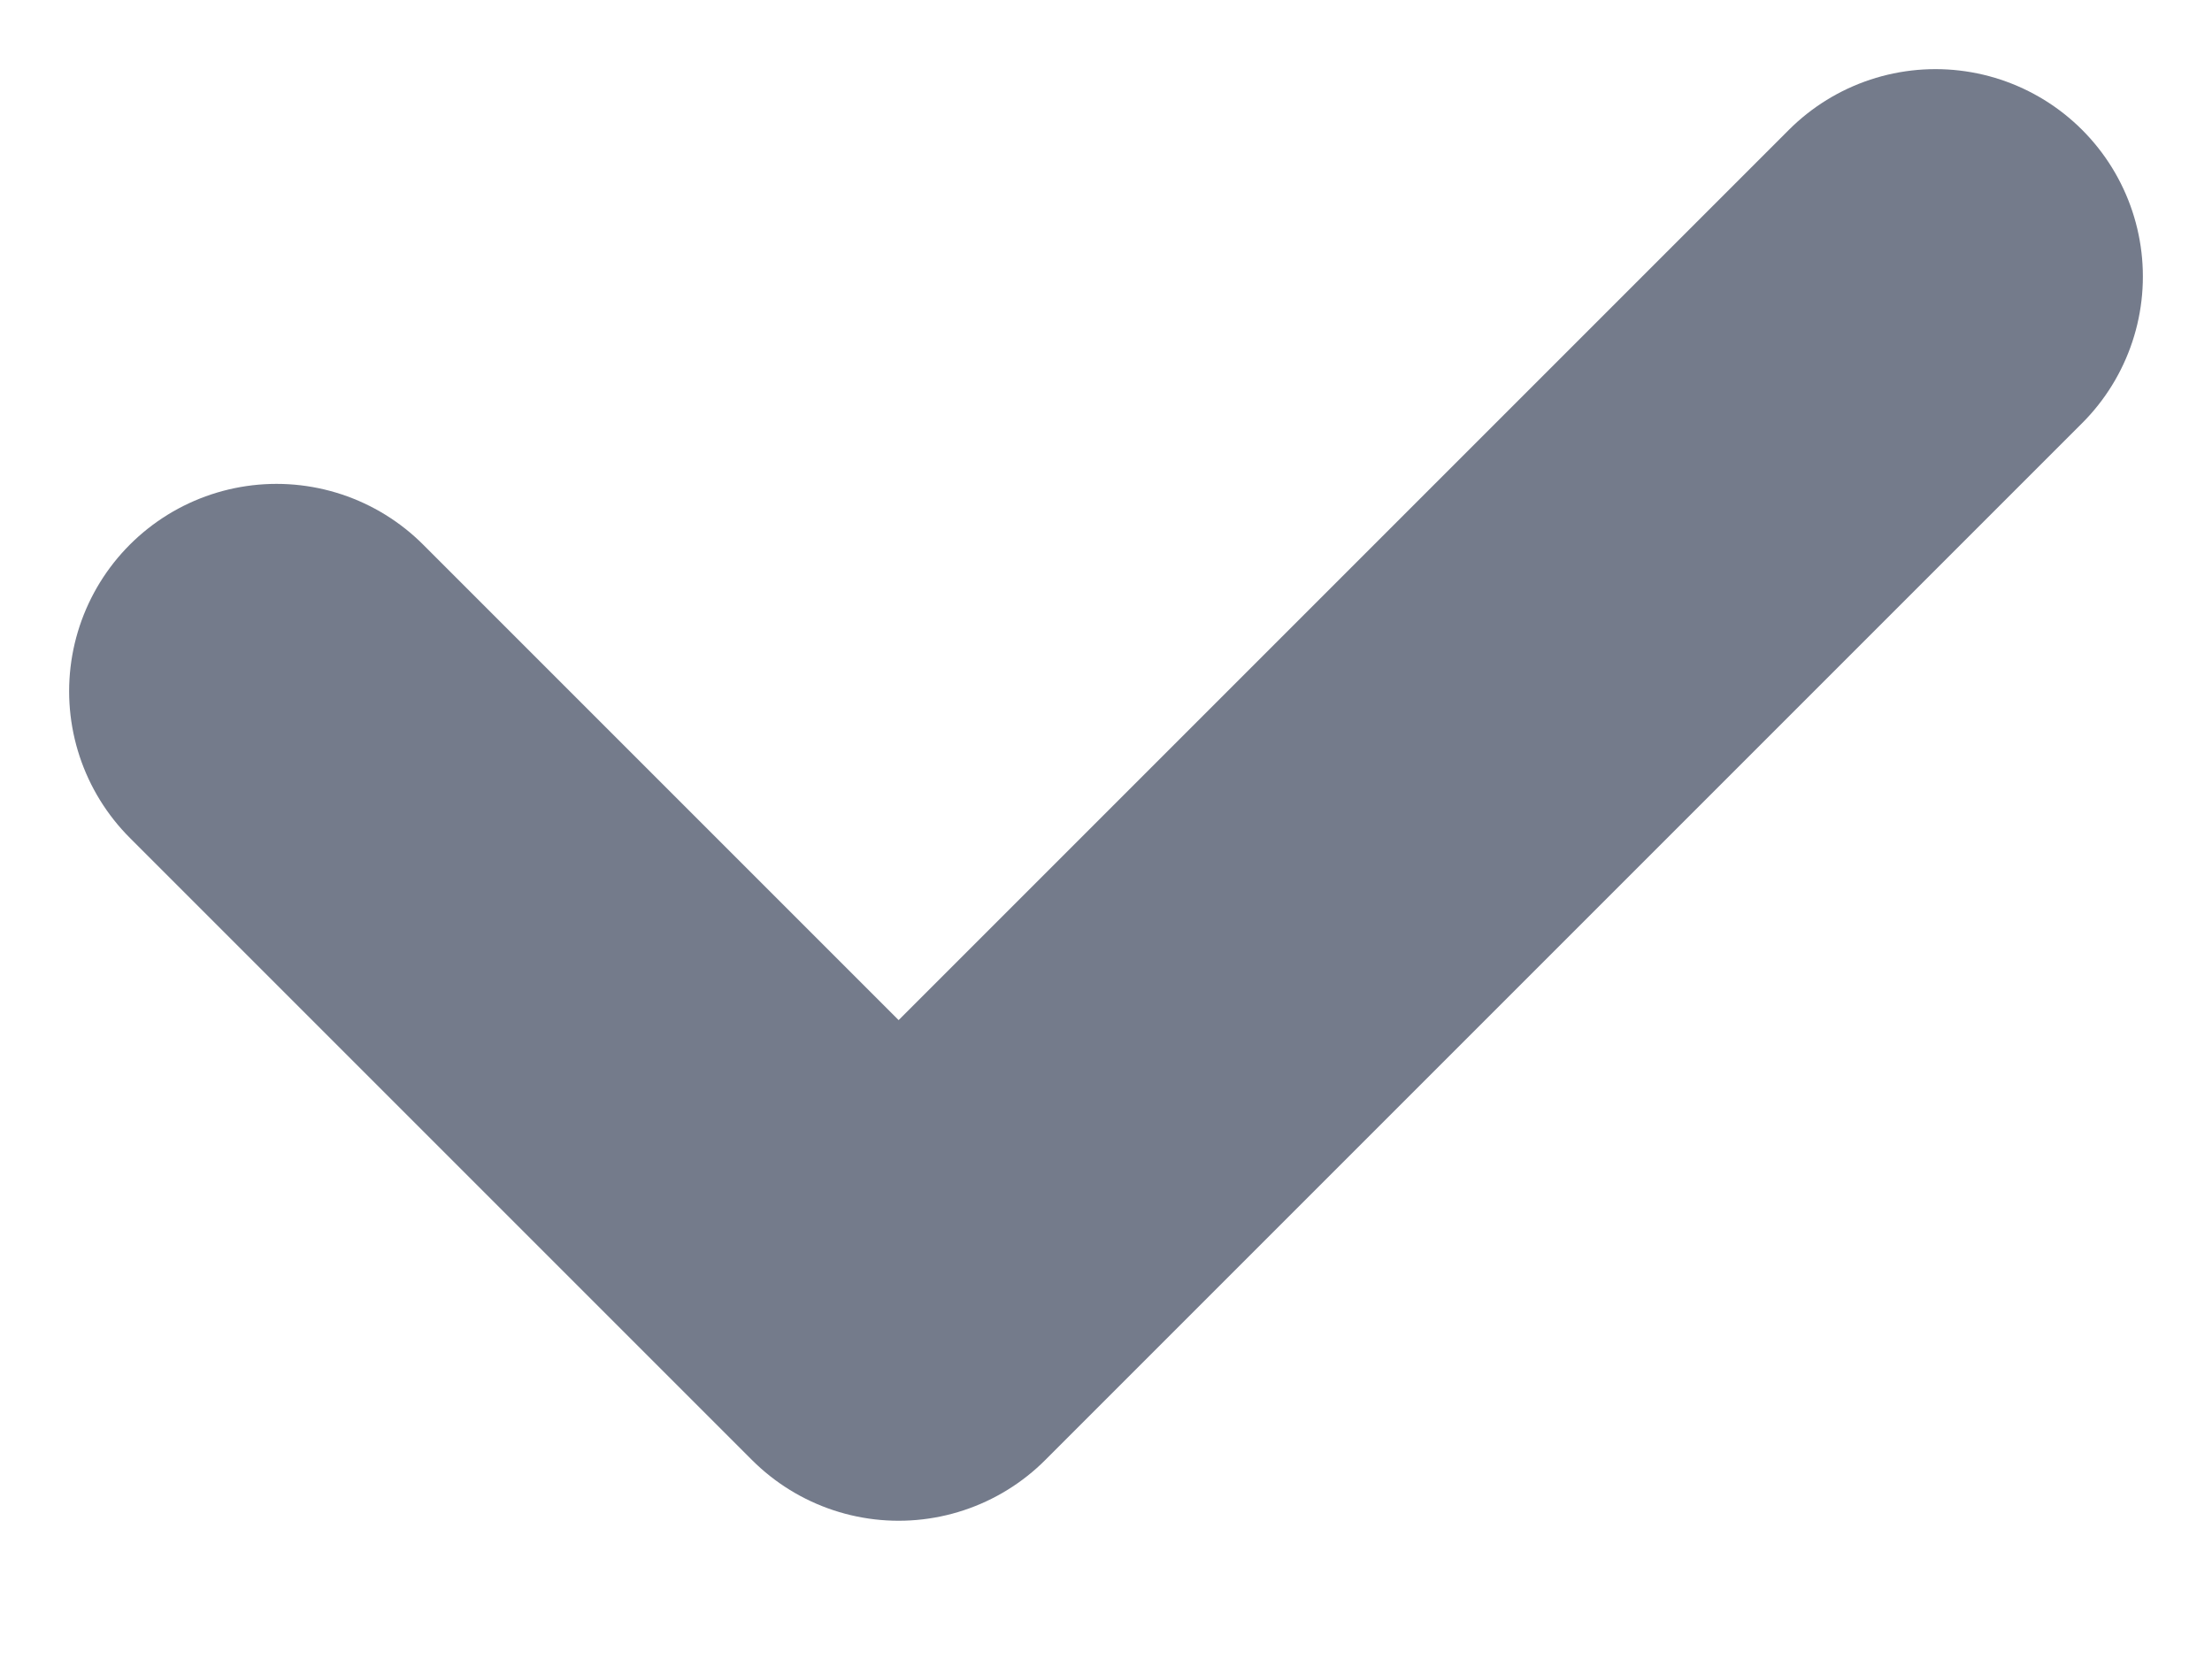
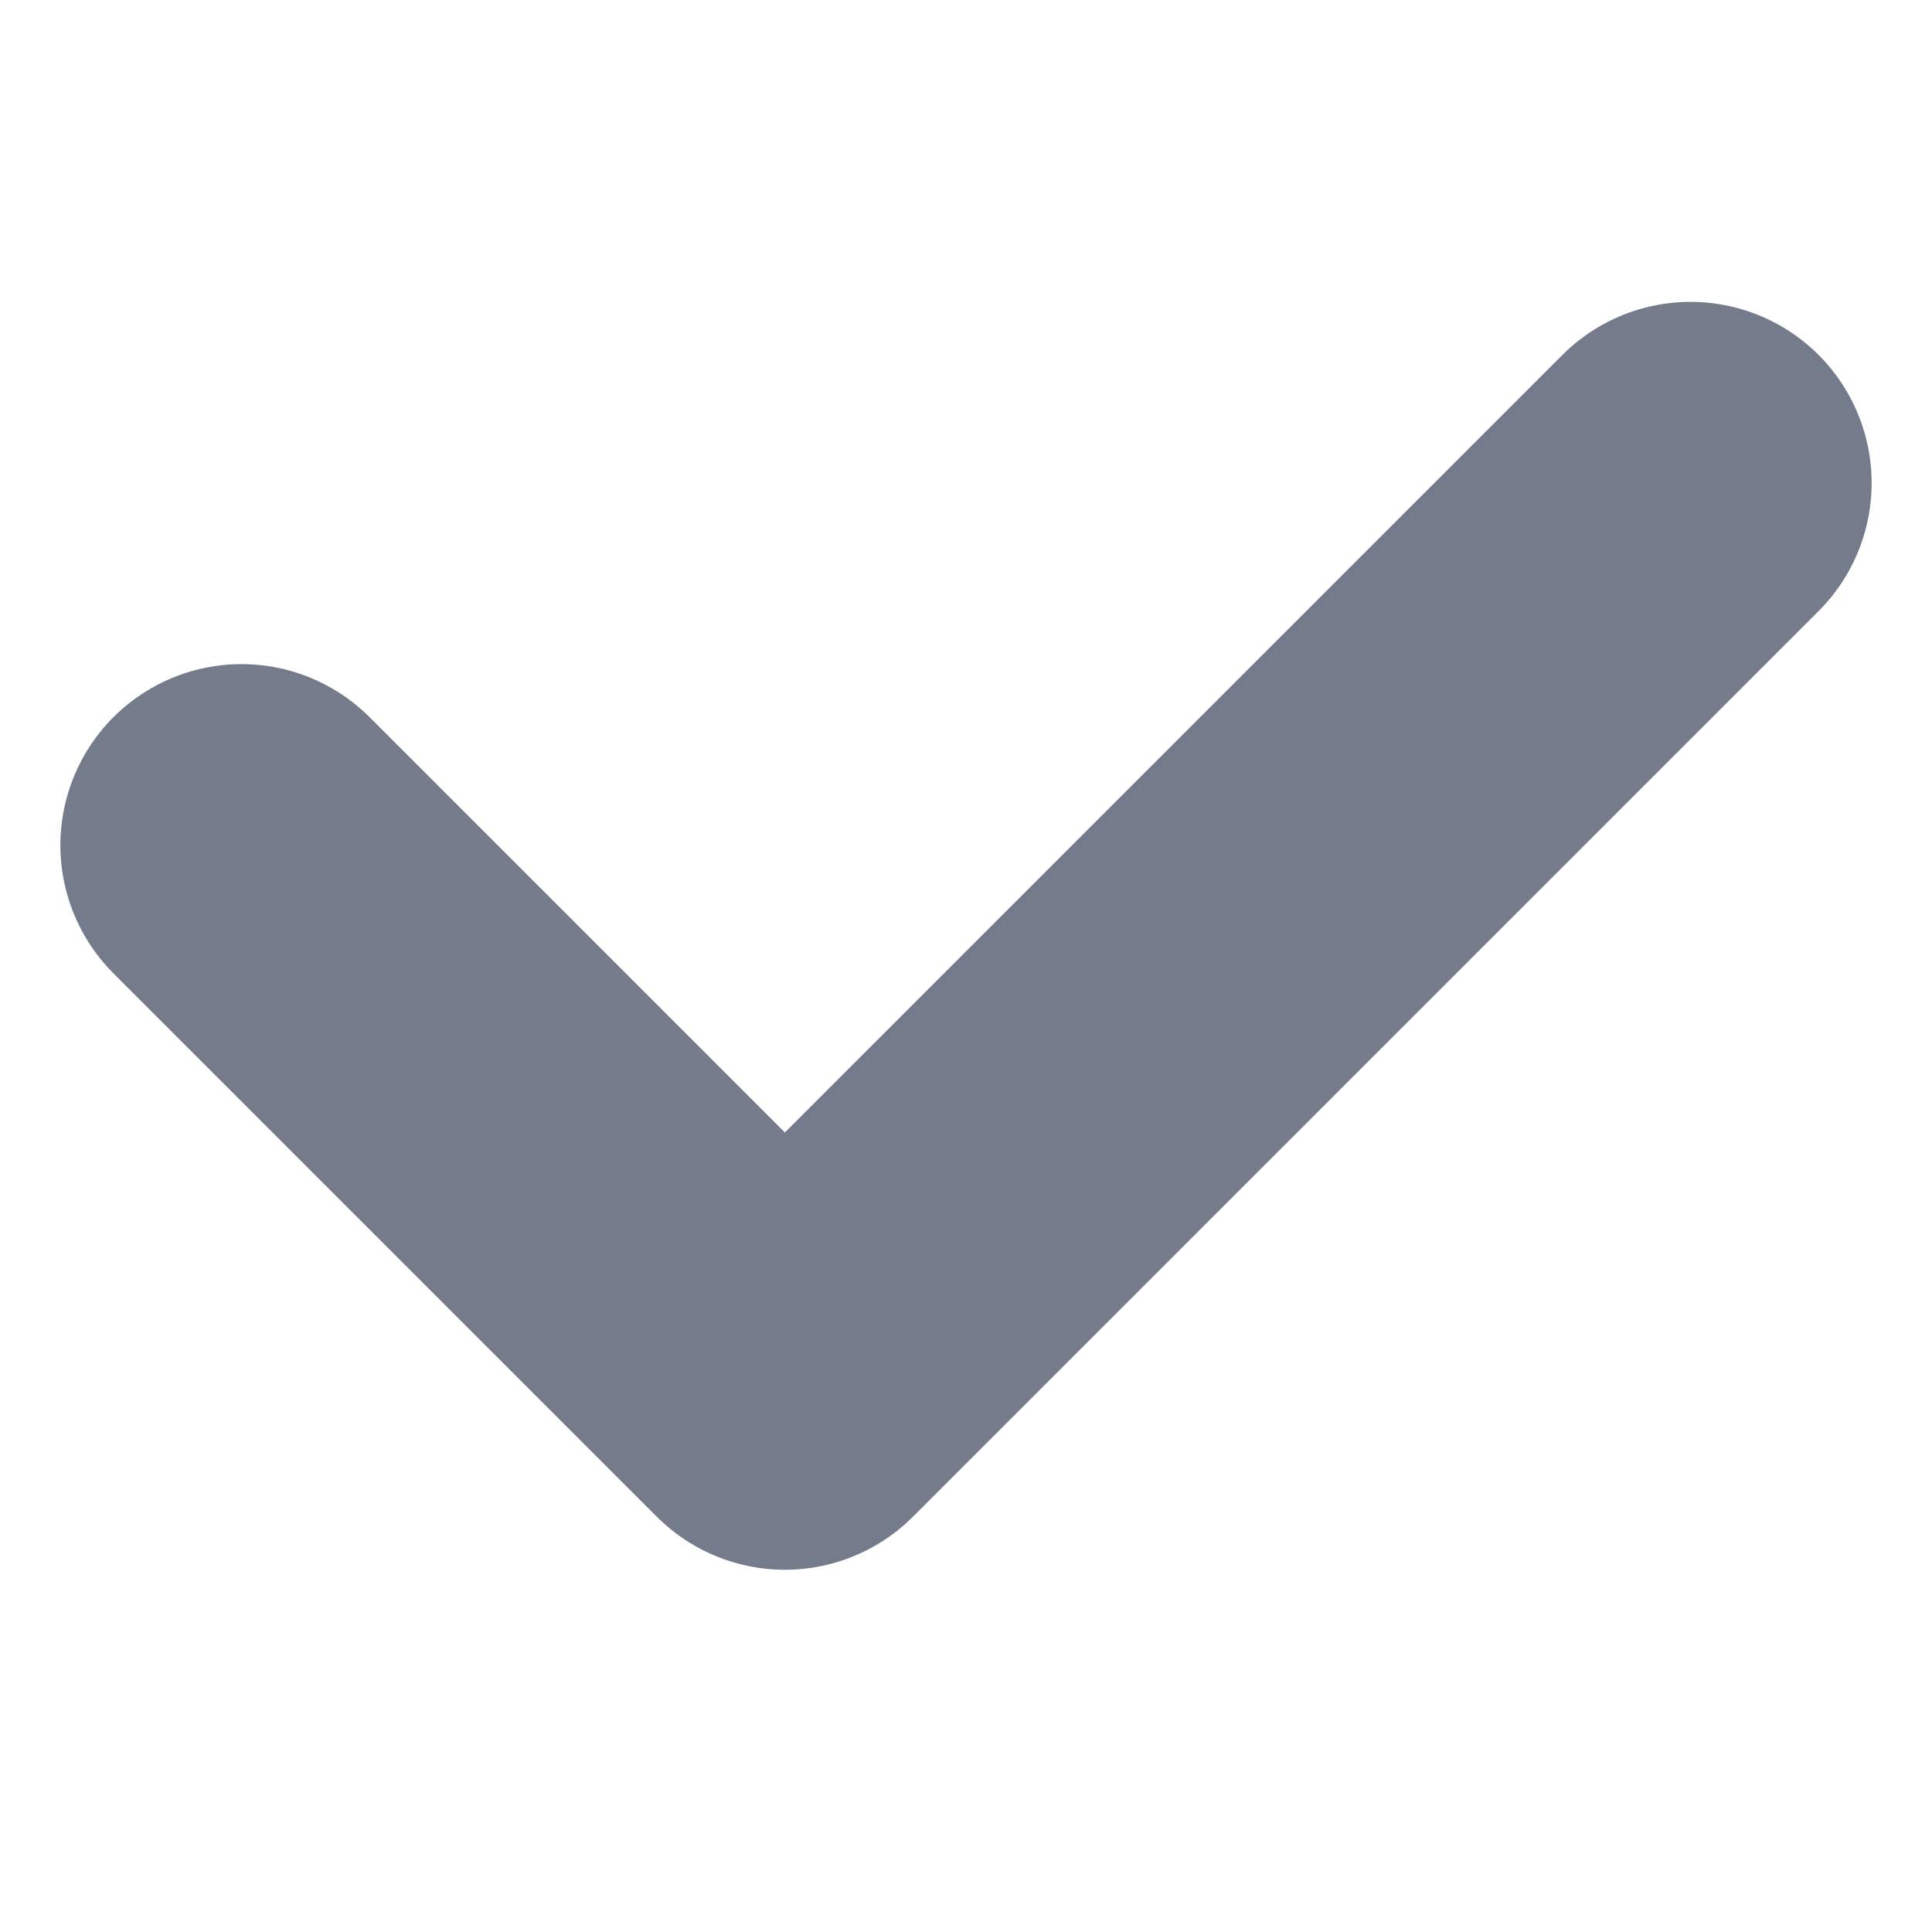
- <svg xmlns="http://www.w3.org/2000/svg" width="8" height="6" viewBox="0 0 8 6" fill="none">
+ <svg xmlns="http://www.w3.org/2000/svg" width="24" height="24" viewBox="0 0 8 6" fill="none">
  <path d="M7 1 L3.25 4.75 L1 2.5" stroke="#747B8B" stroke-width="1.5" stroke-linecap="round" stroke-linejoin="round" />
</svg>
